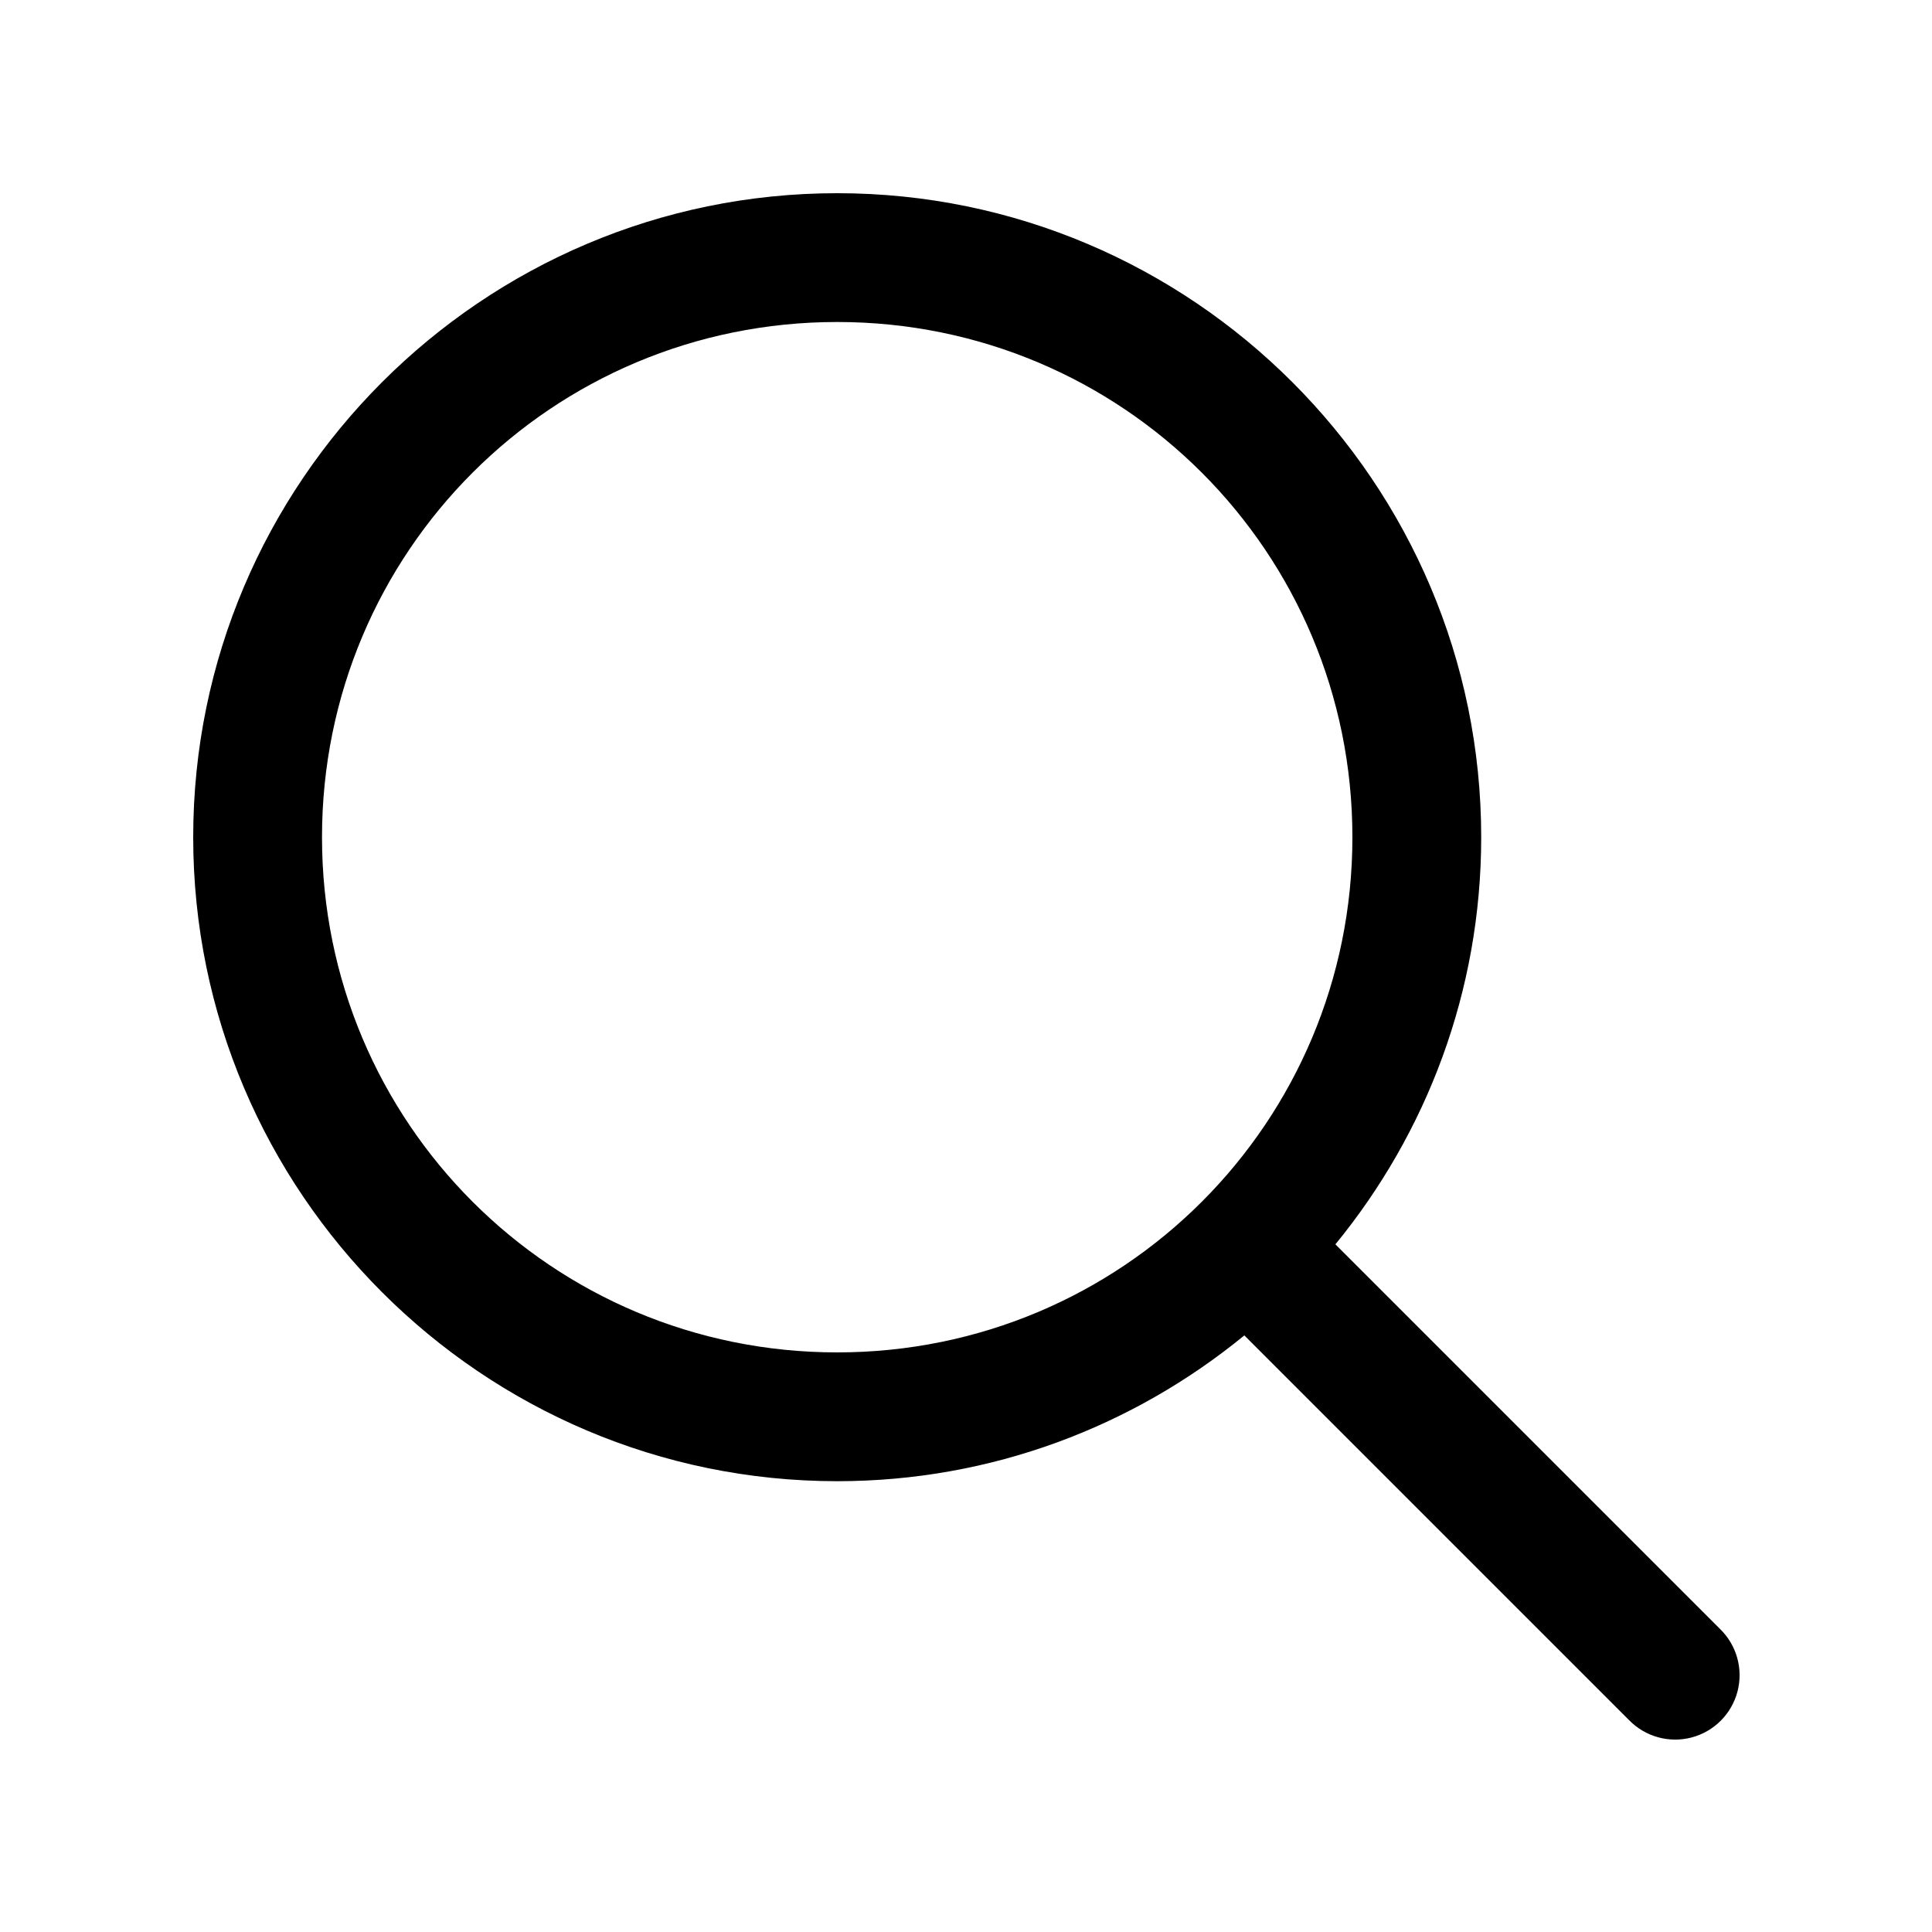
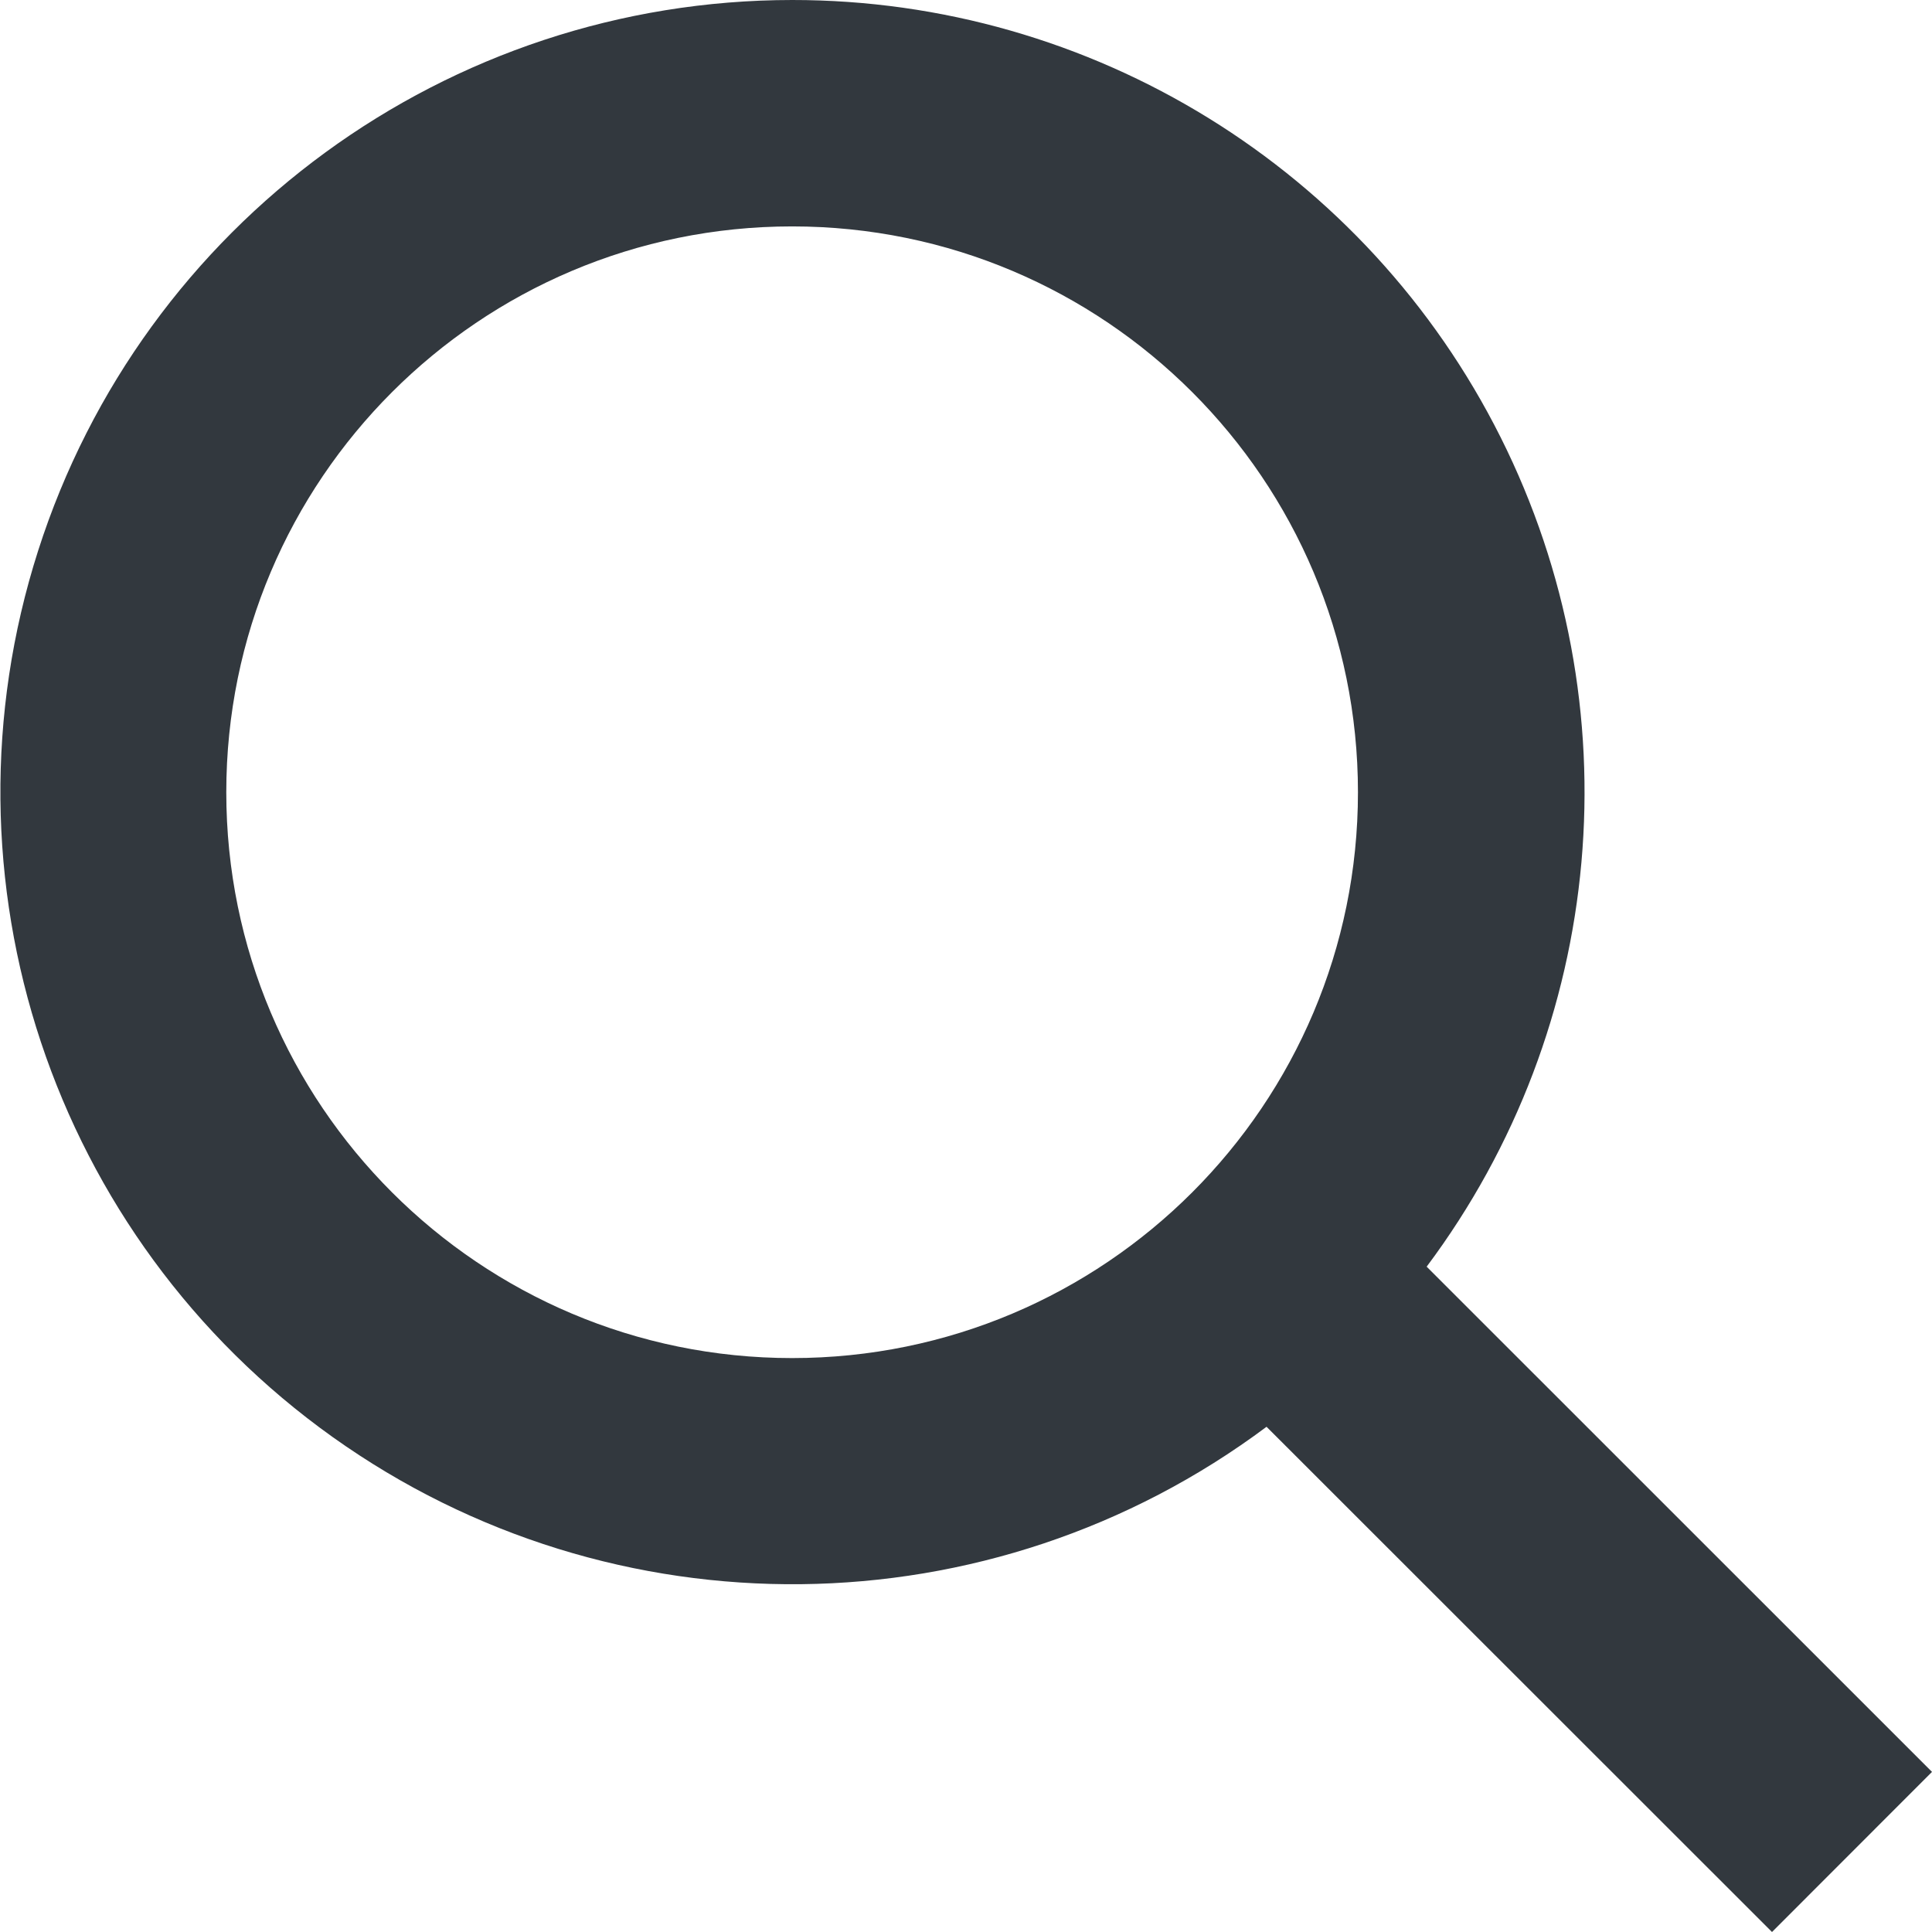
- <svg xmlns="http://www.w3.org/2000/svg" x="0px" y="0px" width="25" height="25" viewBox="0 0 30 30" style=" fill:#000000;">
-   <path d="M 13 3 C 7.489 3 3 7.489 3 13 C 3 18.511 7.489 23 13 23 C 15.397 23 17.597 22.149 19.322 20.736 L 25.293 26.707 A 1 1 0 1 0 26.707 25.293 L 20.736 19.322 C 22.149 17.597 23 15.397 23 13 C 23 7.489 18.511 3 13 3 z M 13 5 C 17.43 5 21 8.57 21 13 C 21 17.43 17.43 21 13 21 C 8.57 21 5 17.43 5 13 C 5 8.57 8.57 5 13 5 z" />
+ <svg xmlns="http://www.w3.org/2000/svg" width="16" height="16" fill="none">
+   <path d="M6.56 0a6.56 6.56 0 015.255 10.49L16 14.674 14.675 16l-4.186-4.184A6.56 6.56 0 116.561 0zm0 1.875a4.686 4.686 0 100 9.372 4.686 4.686 0 000-9.372z" fill="#32383E" />
</svg>
